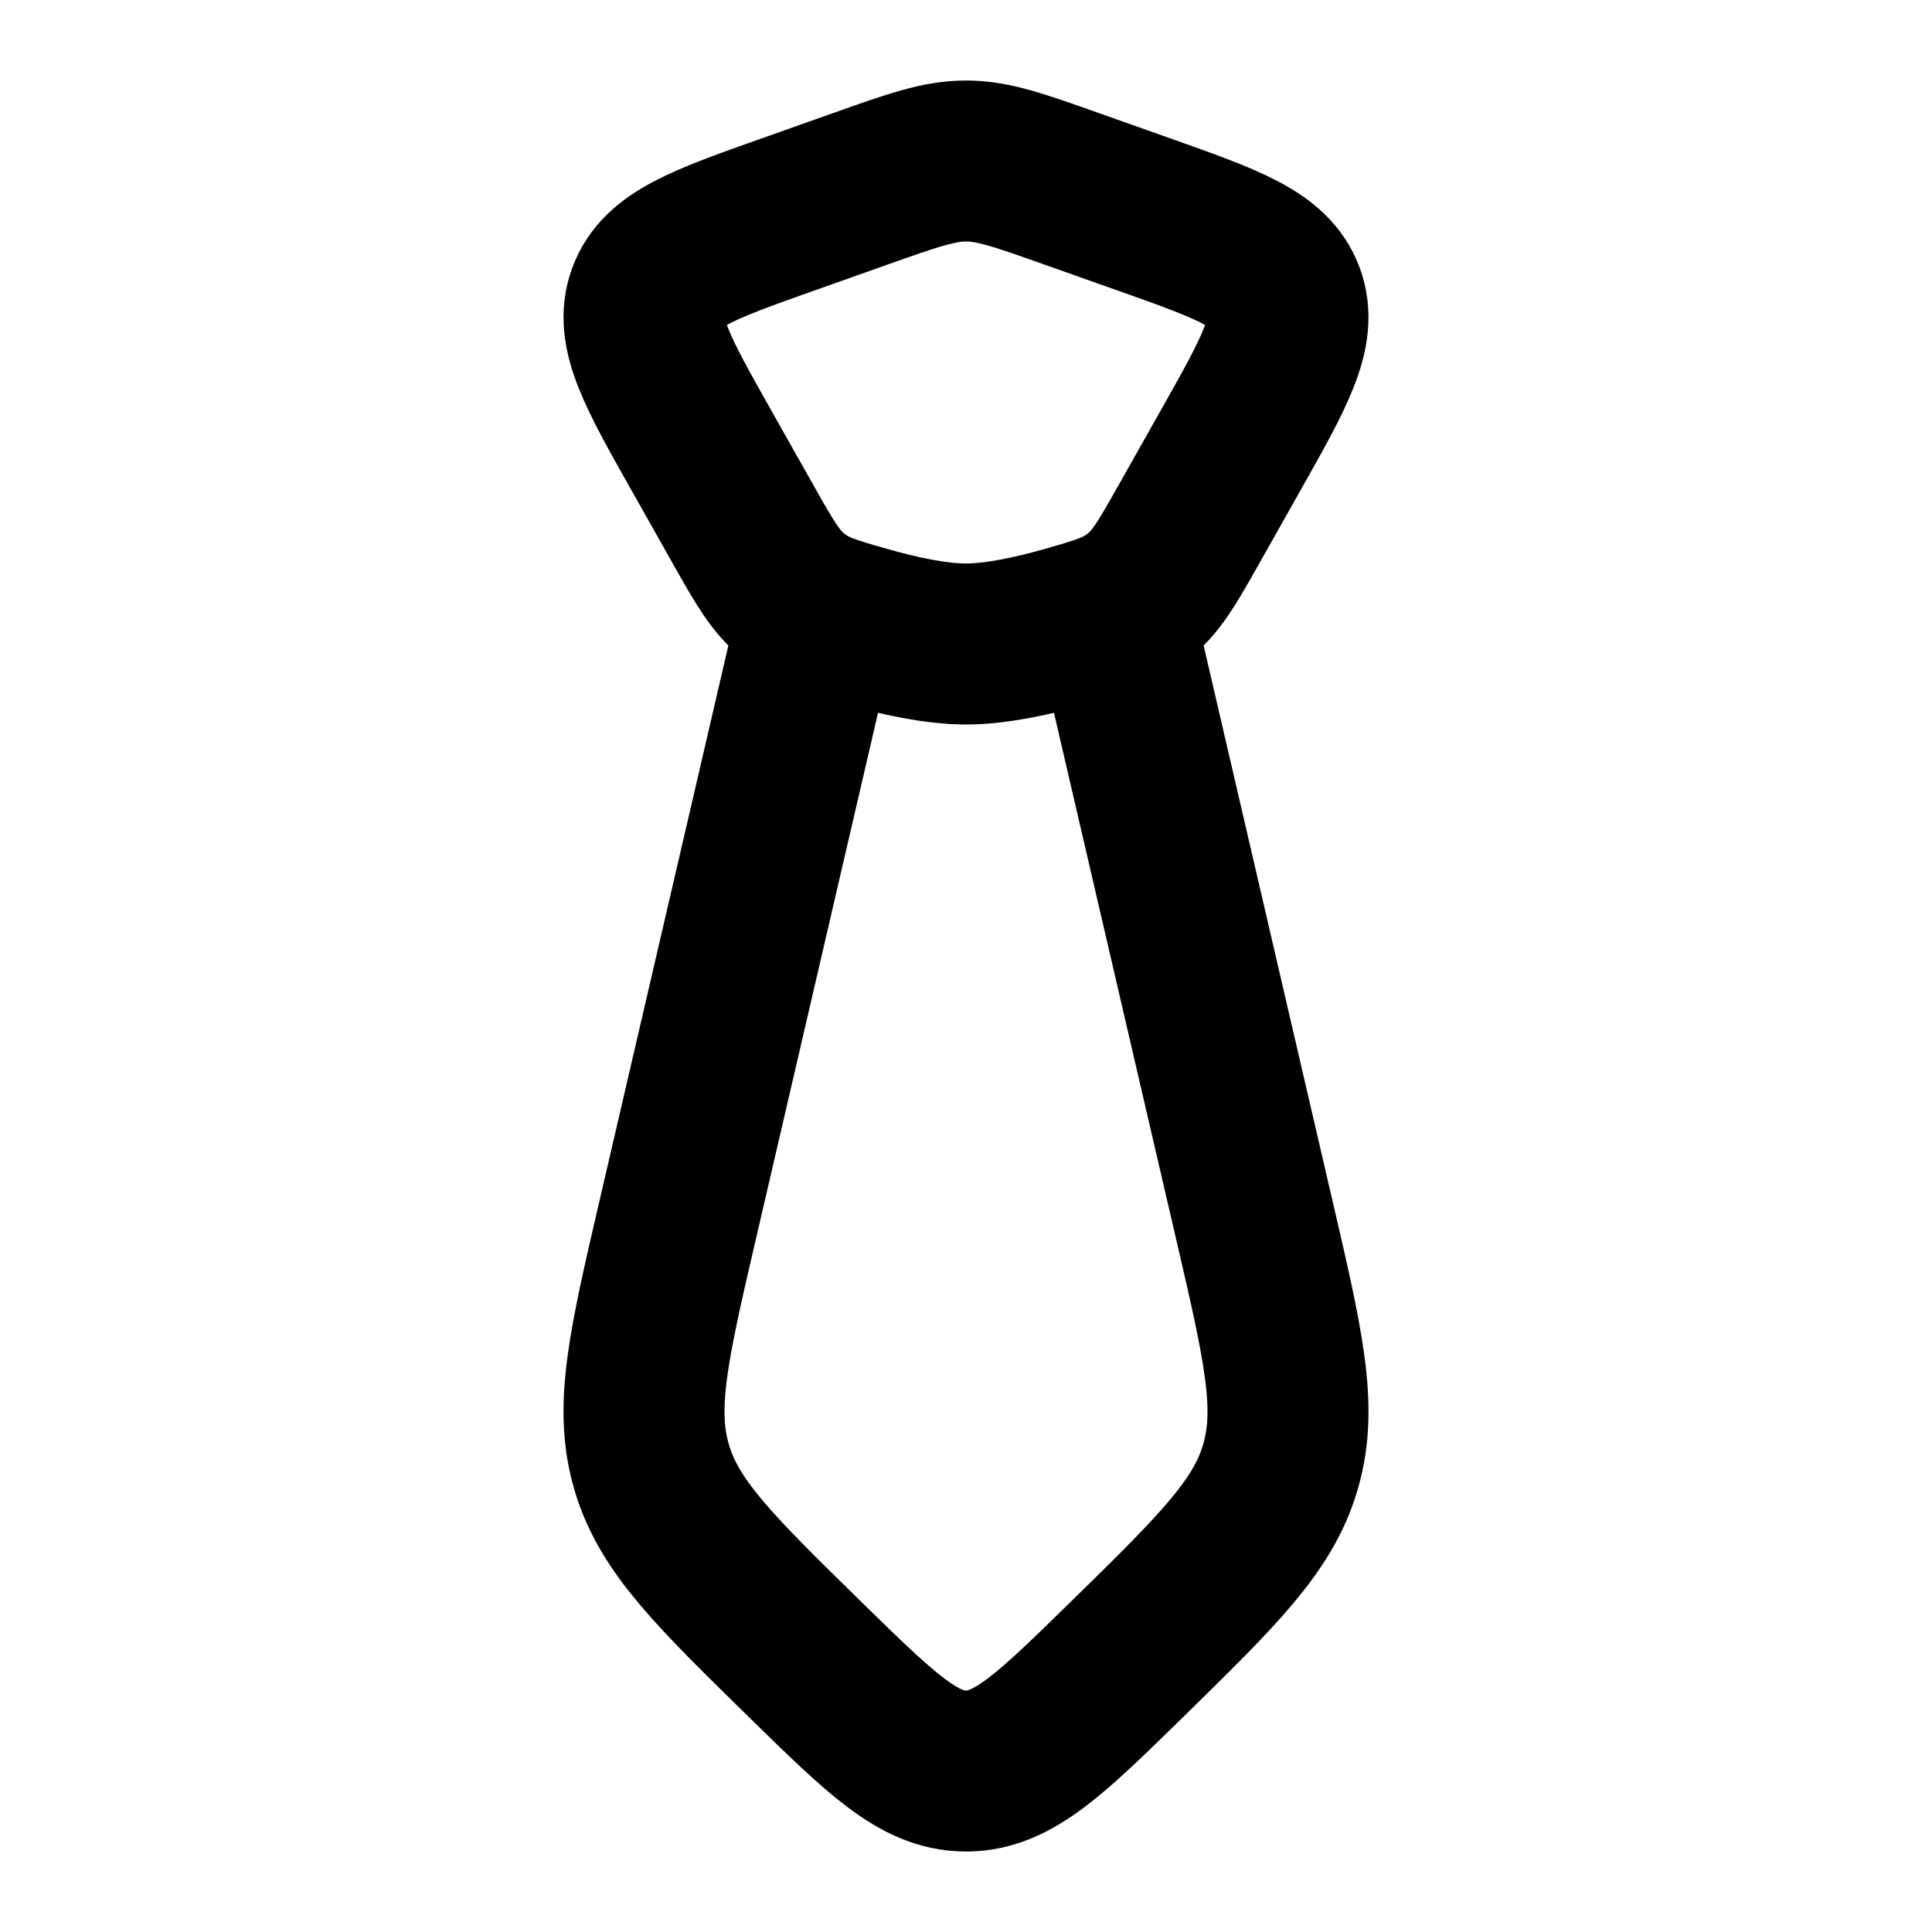
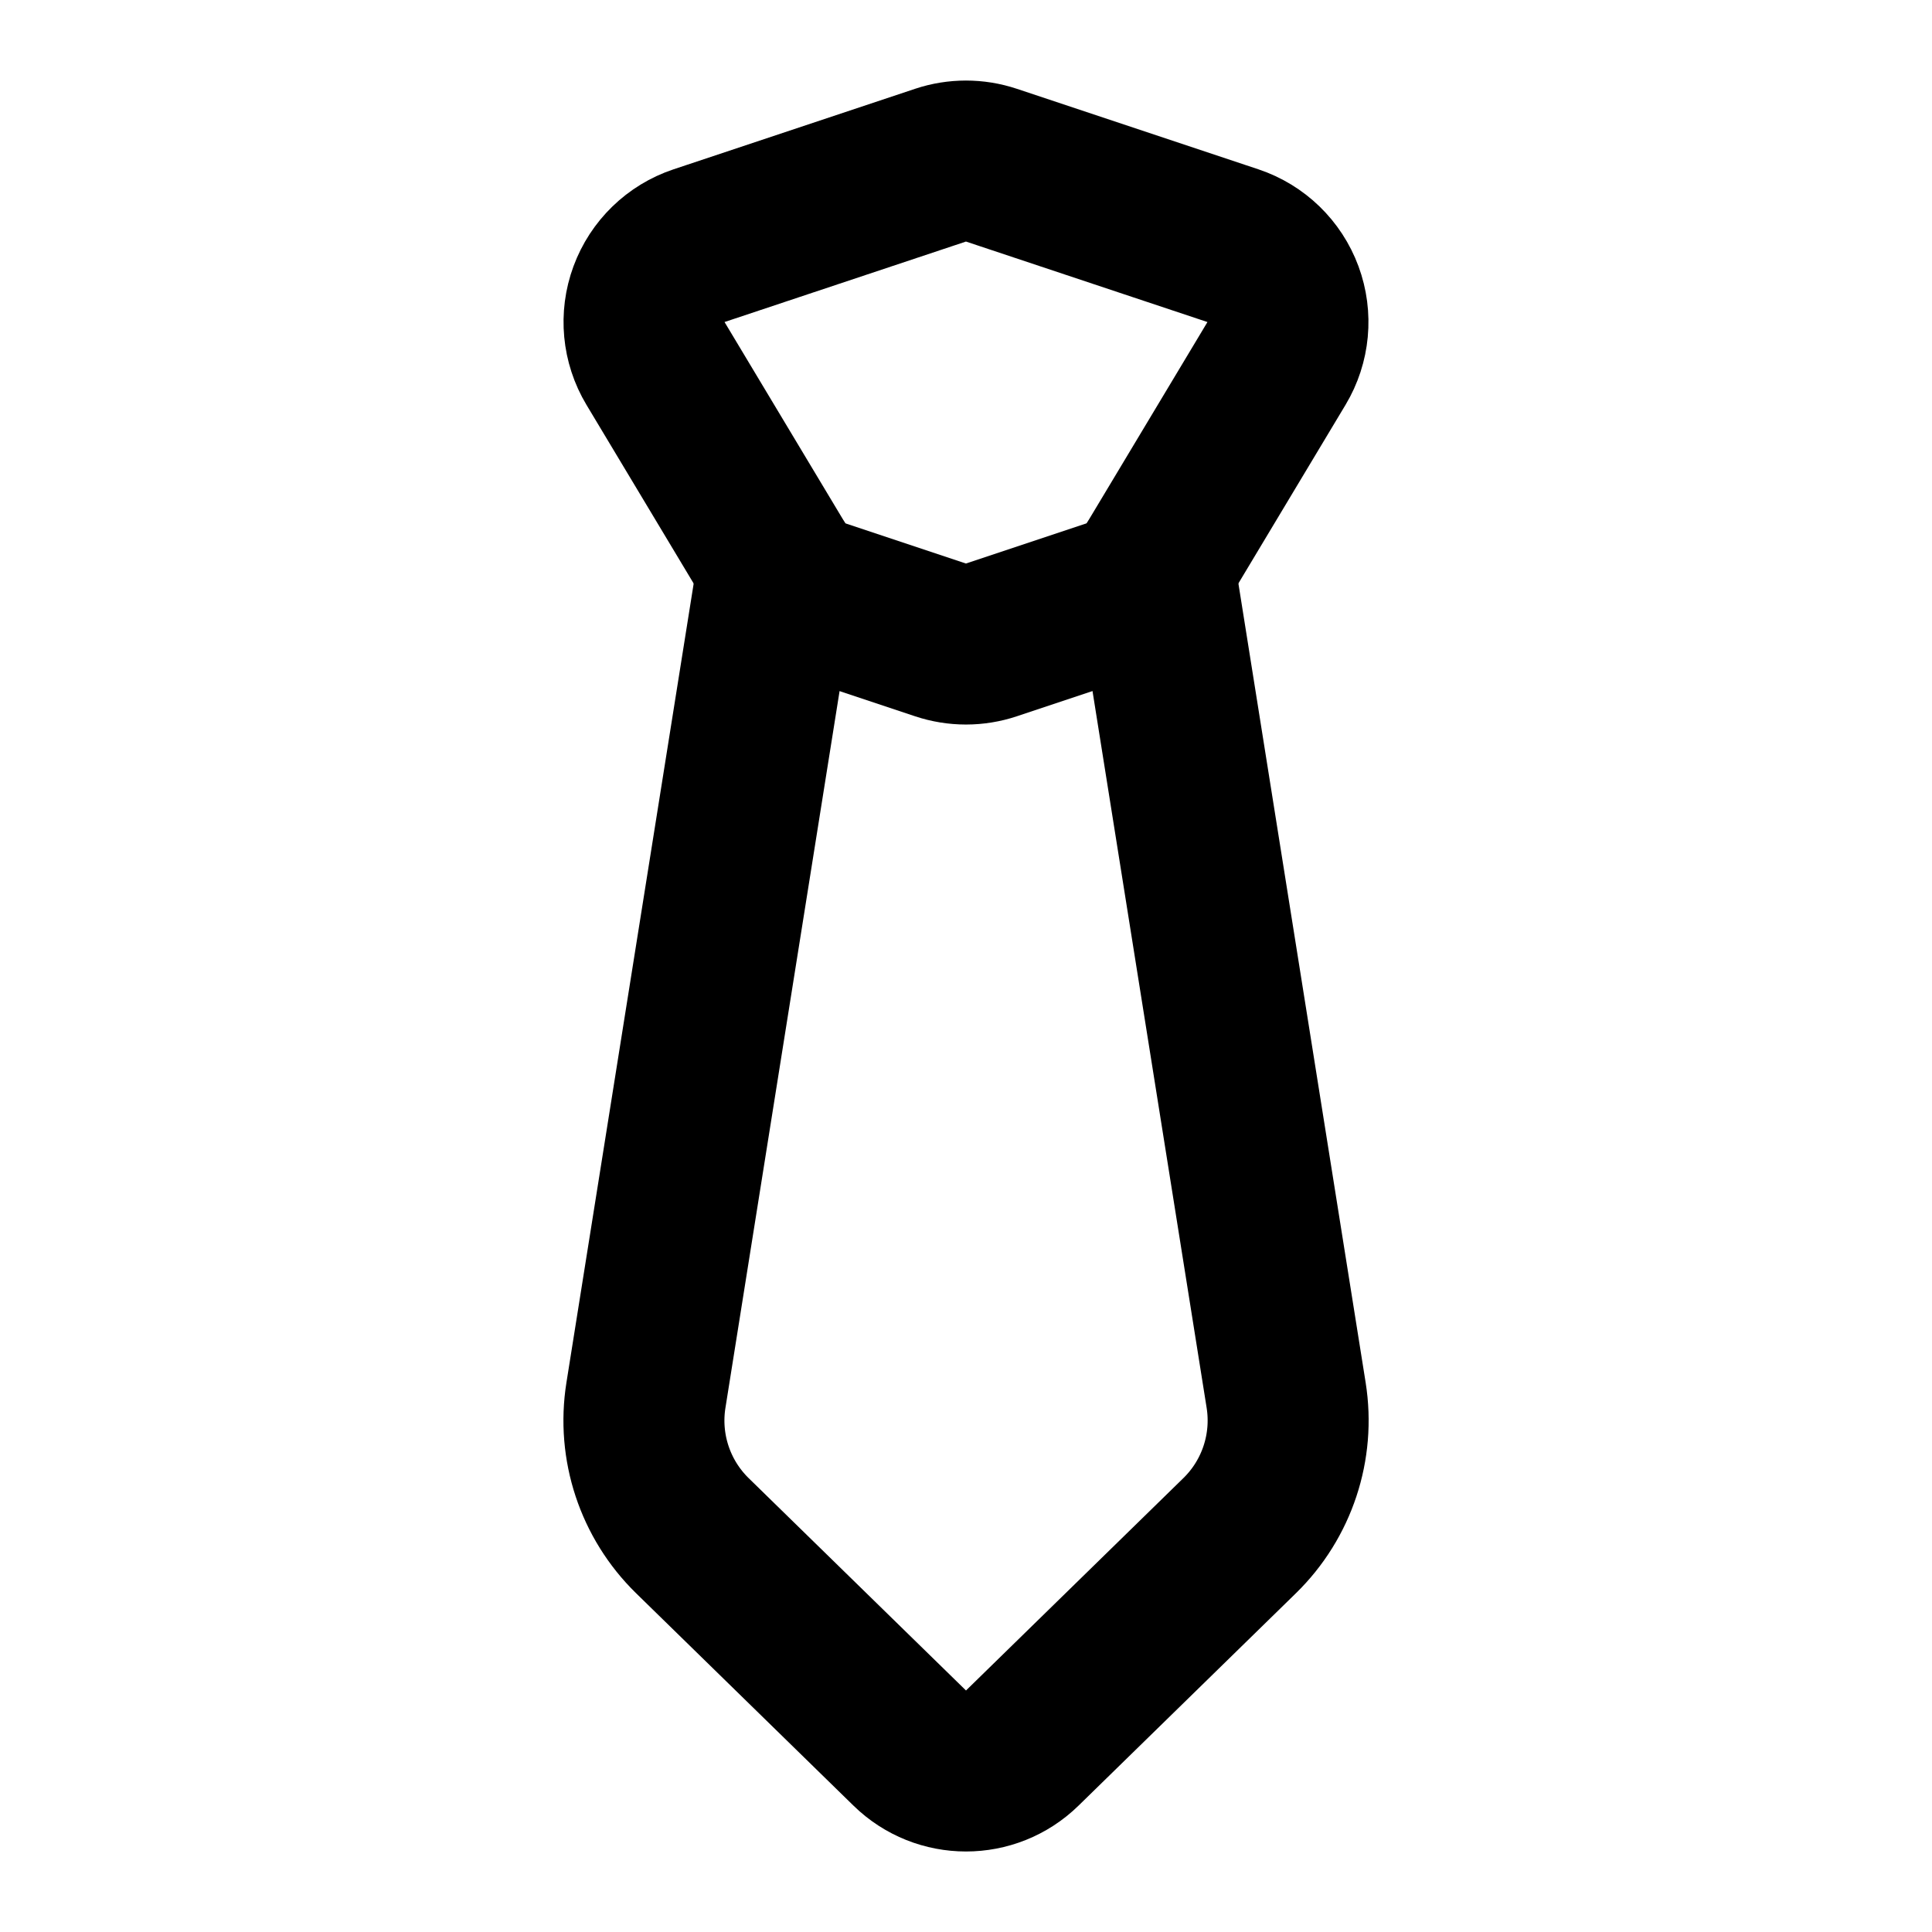
<svg xmlns="http://www.w3.org/2000/svg" width="24" height="24" viewBox="0 0 24 24" fill="none" stroke="currentColor" stroke-width="2" stroke-linecap="round" stroke-linejoin="round">
-   <path d="M8.721 5.609C8.162 4.619 7.883 4.124 8.047 3.674C8.211 3.224 8.739 3.036 9.795 2.662L10.695 2.343C11.341 2.114 11.665 2 12 2C12.335 2 12.659 2.114 13.305 2.343L14.205 2.662C15.261 3.036 15.789 3.224 15.953 3.674C16.117 4.124 15.838 4.619 15.279 5.609L14.763 6.524C14.498 6.993 14.366 7.227 14.134 7.411C13.902 7.595 13.688 7.656 13.258 7.779C12.847 7.897 12.378 8 12 8C11.622 8 11.153 7.897 10.742 7.779C10.312 7.656 10.098 7.595 9.866 7.411C9.634 7.227 9.502 6.993 9.237 6.524L8.721 5.609Z" />
-   <path d="M10.079 8L8.421 15.144C8.061 16.693 7.881 17.468 8.087 18.196C8.091 18.21 8.095 18.224 8.099 18.239C8.315 18.964 8.881 19.517 10.011 20.624C10.944 21.537 11.41 21.993 11.984 22C11.995 22 12.005 22 12.016 22C12.59 21.993 13.056 21.537 13.989 20.624C15.119 19.517 15.685 18.964 15.901 18.239C15.905 18.224 15.909 18.21 15.913 18.196C16.119 17.468 15.939 16.693 15.579 15.144L13.921 8" />
+   <path d="M11.683 2.052a1 1 0 0 1 .633 0l3 1a1 1 0 0 1 .541 1.463l-1.5 2.5a1 1 0 0 1-.541.434l-1.5.5a1 1 0 0 1-.633 0l-1.5-.5a1 1 0 0 1-.54-.434l-1.5-2.5a1 1 0 0 1 .54-1.463z" />
+   <path d="m14.339 7.045 1.638 10.287a2 2 0 0 1-.578 1.745l-2.7 2.638a1 1 0 0 1-1.398 0l-2.7-2.638a2 2 0 0 1-.577-1.745L9.662 7.046" />
</svg>
